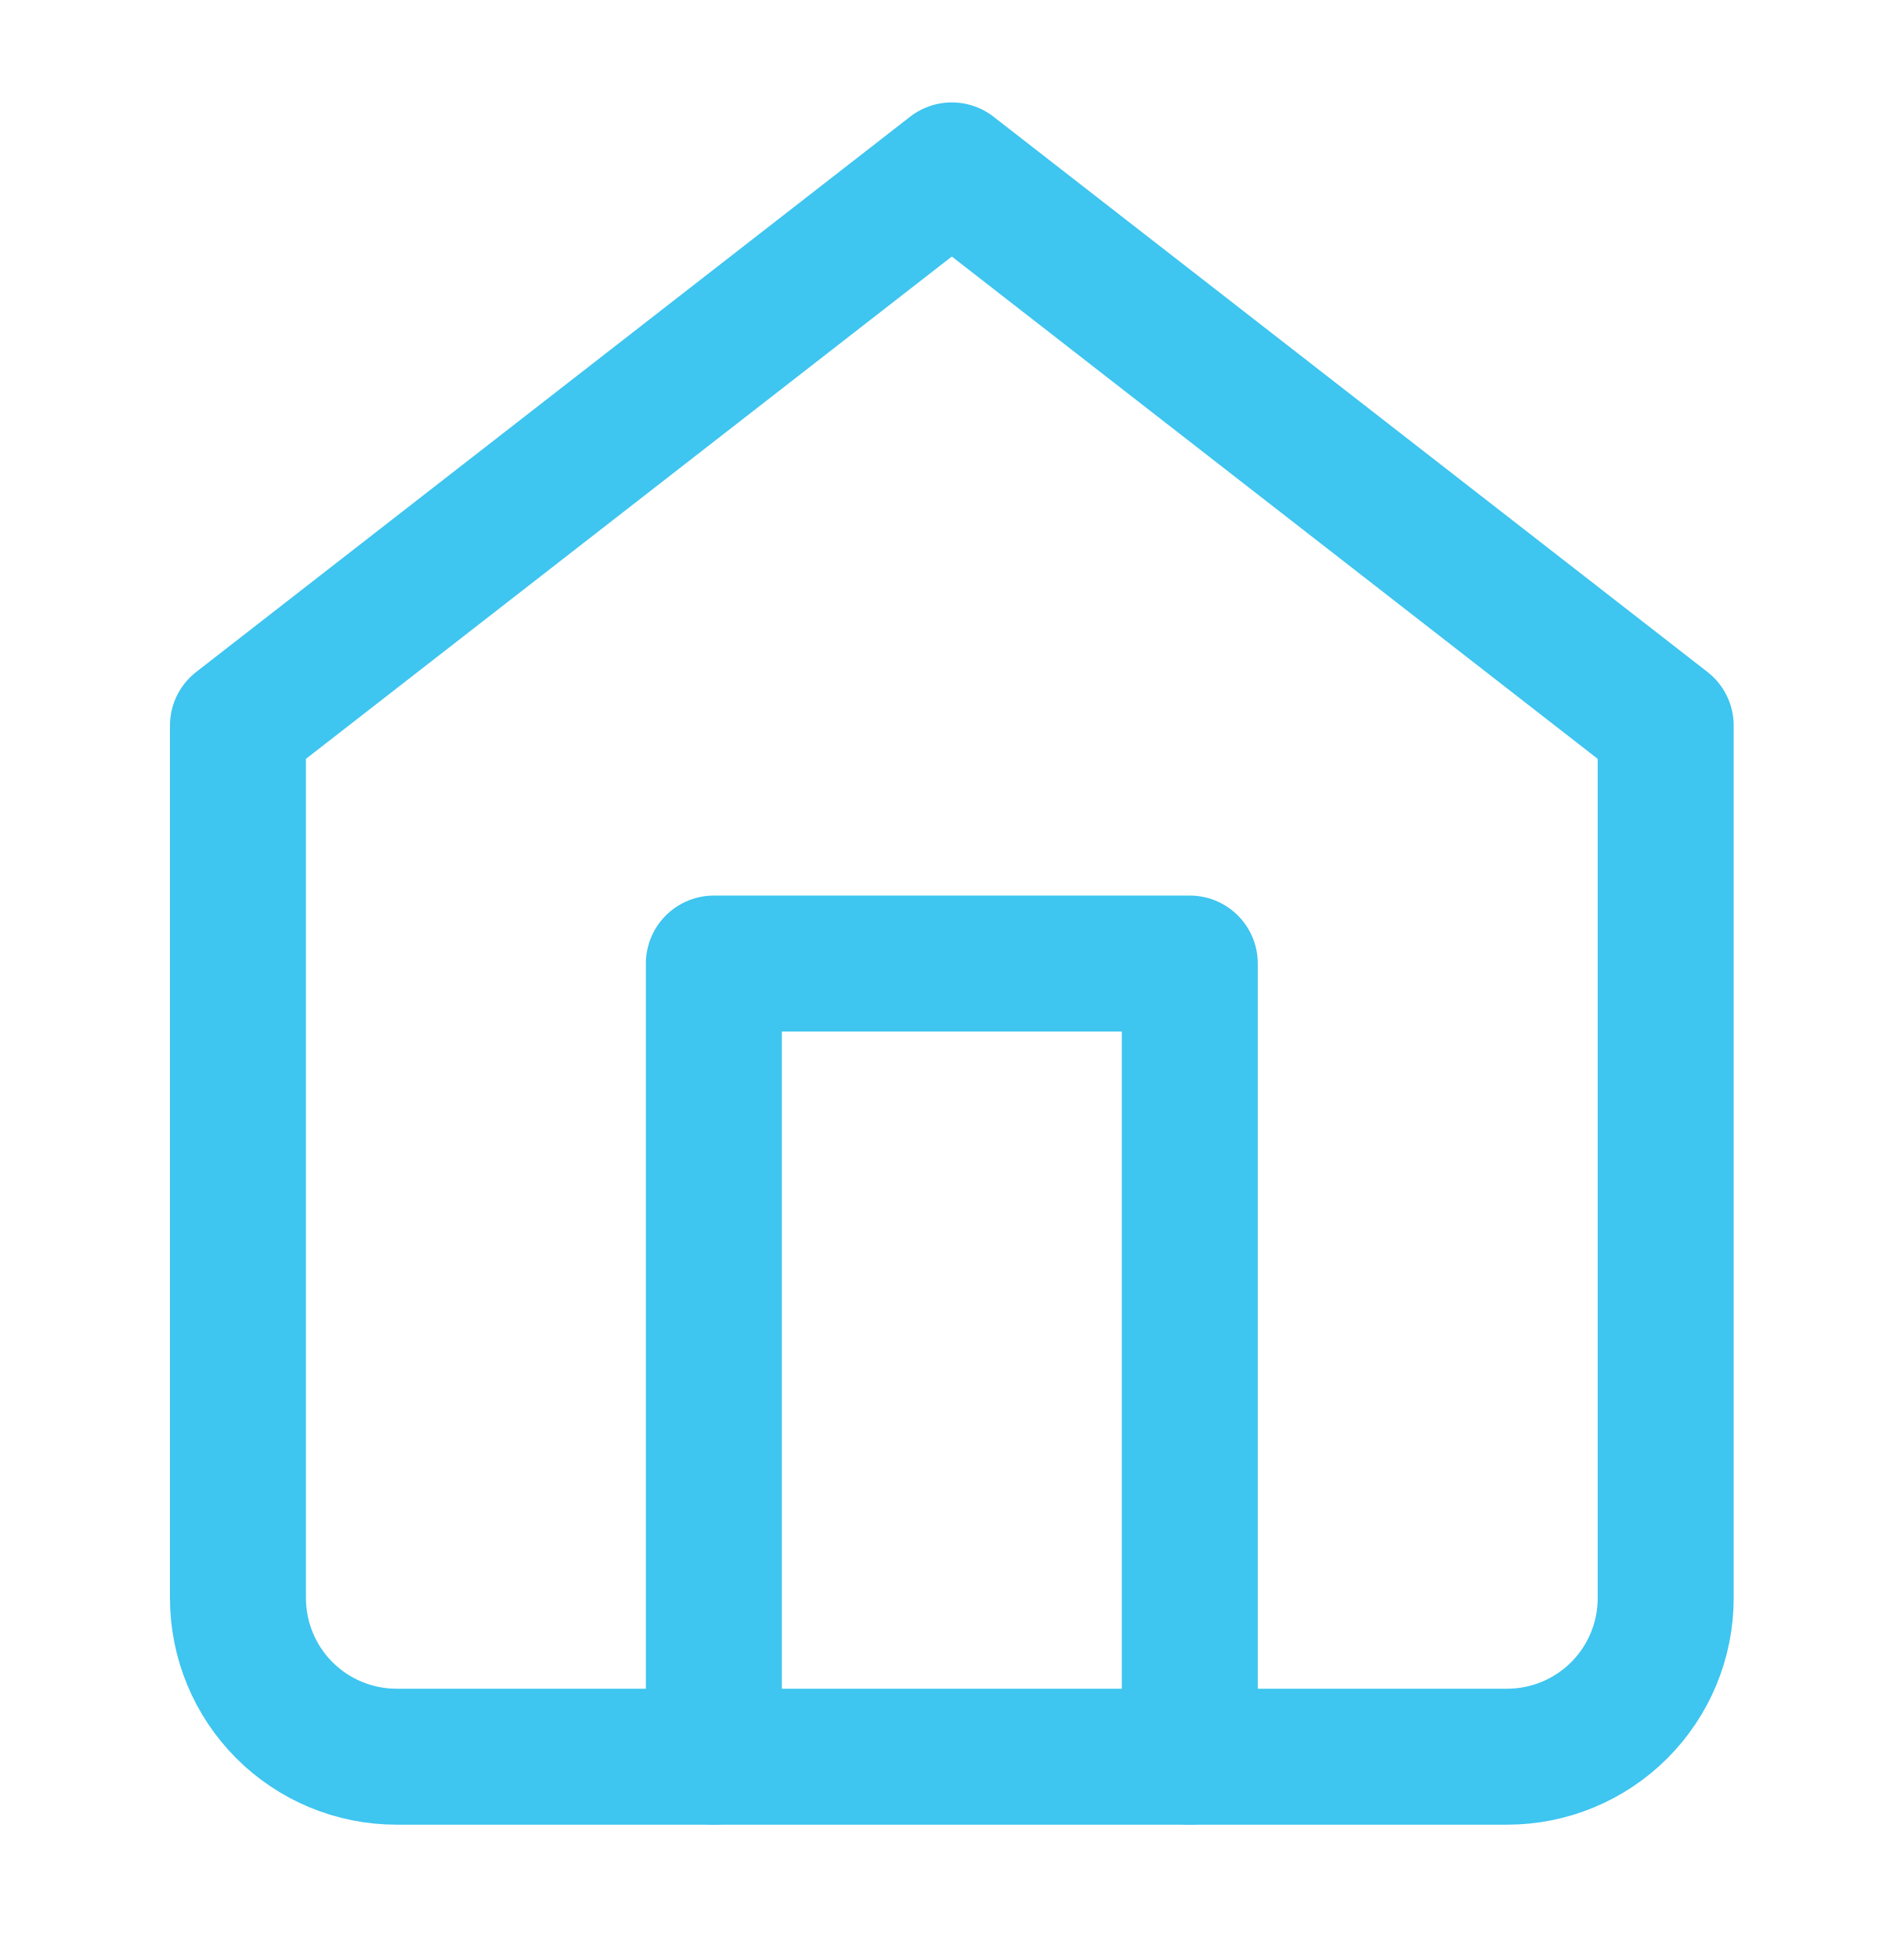
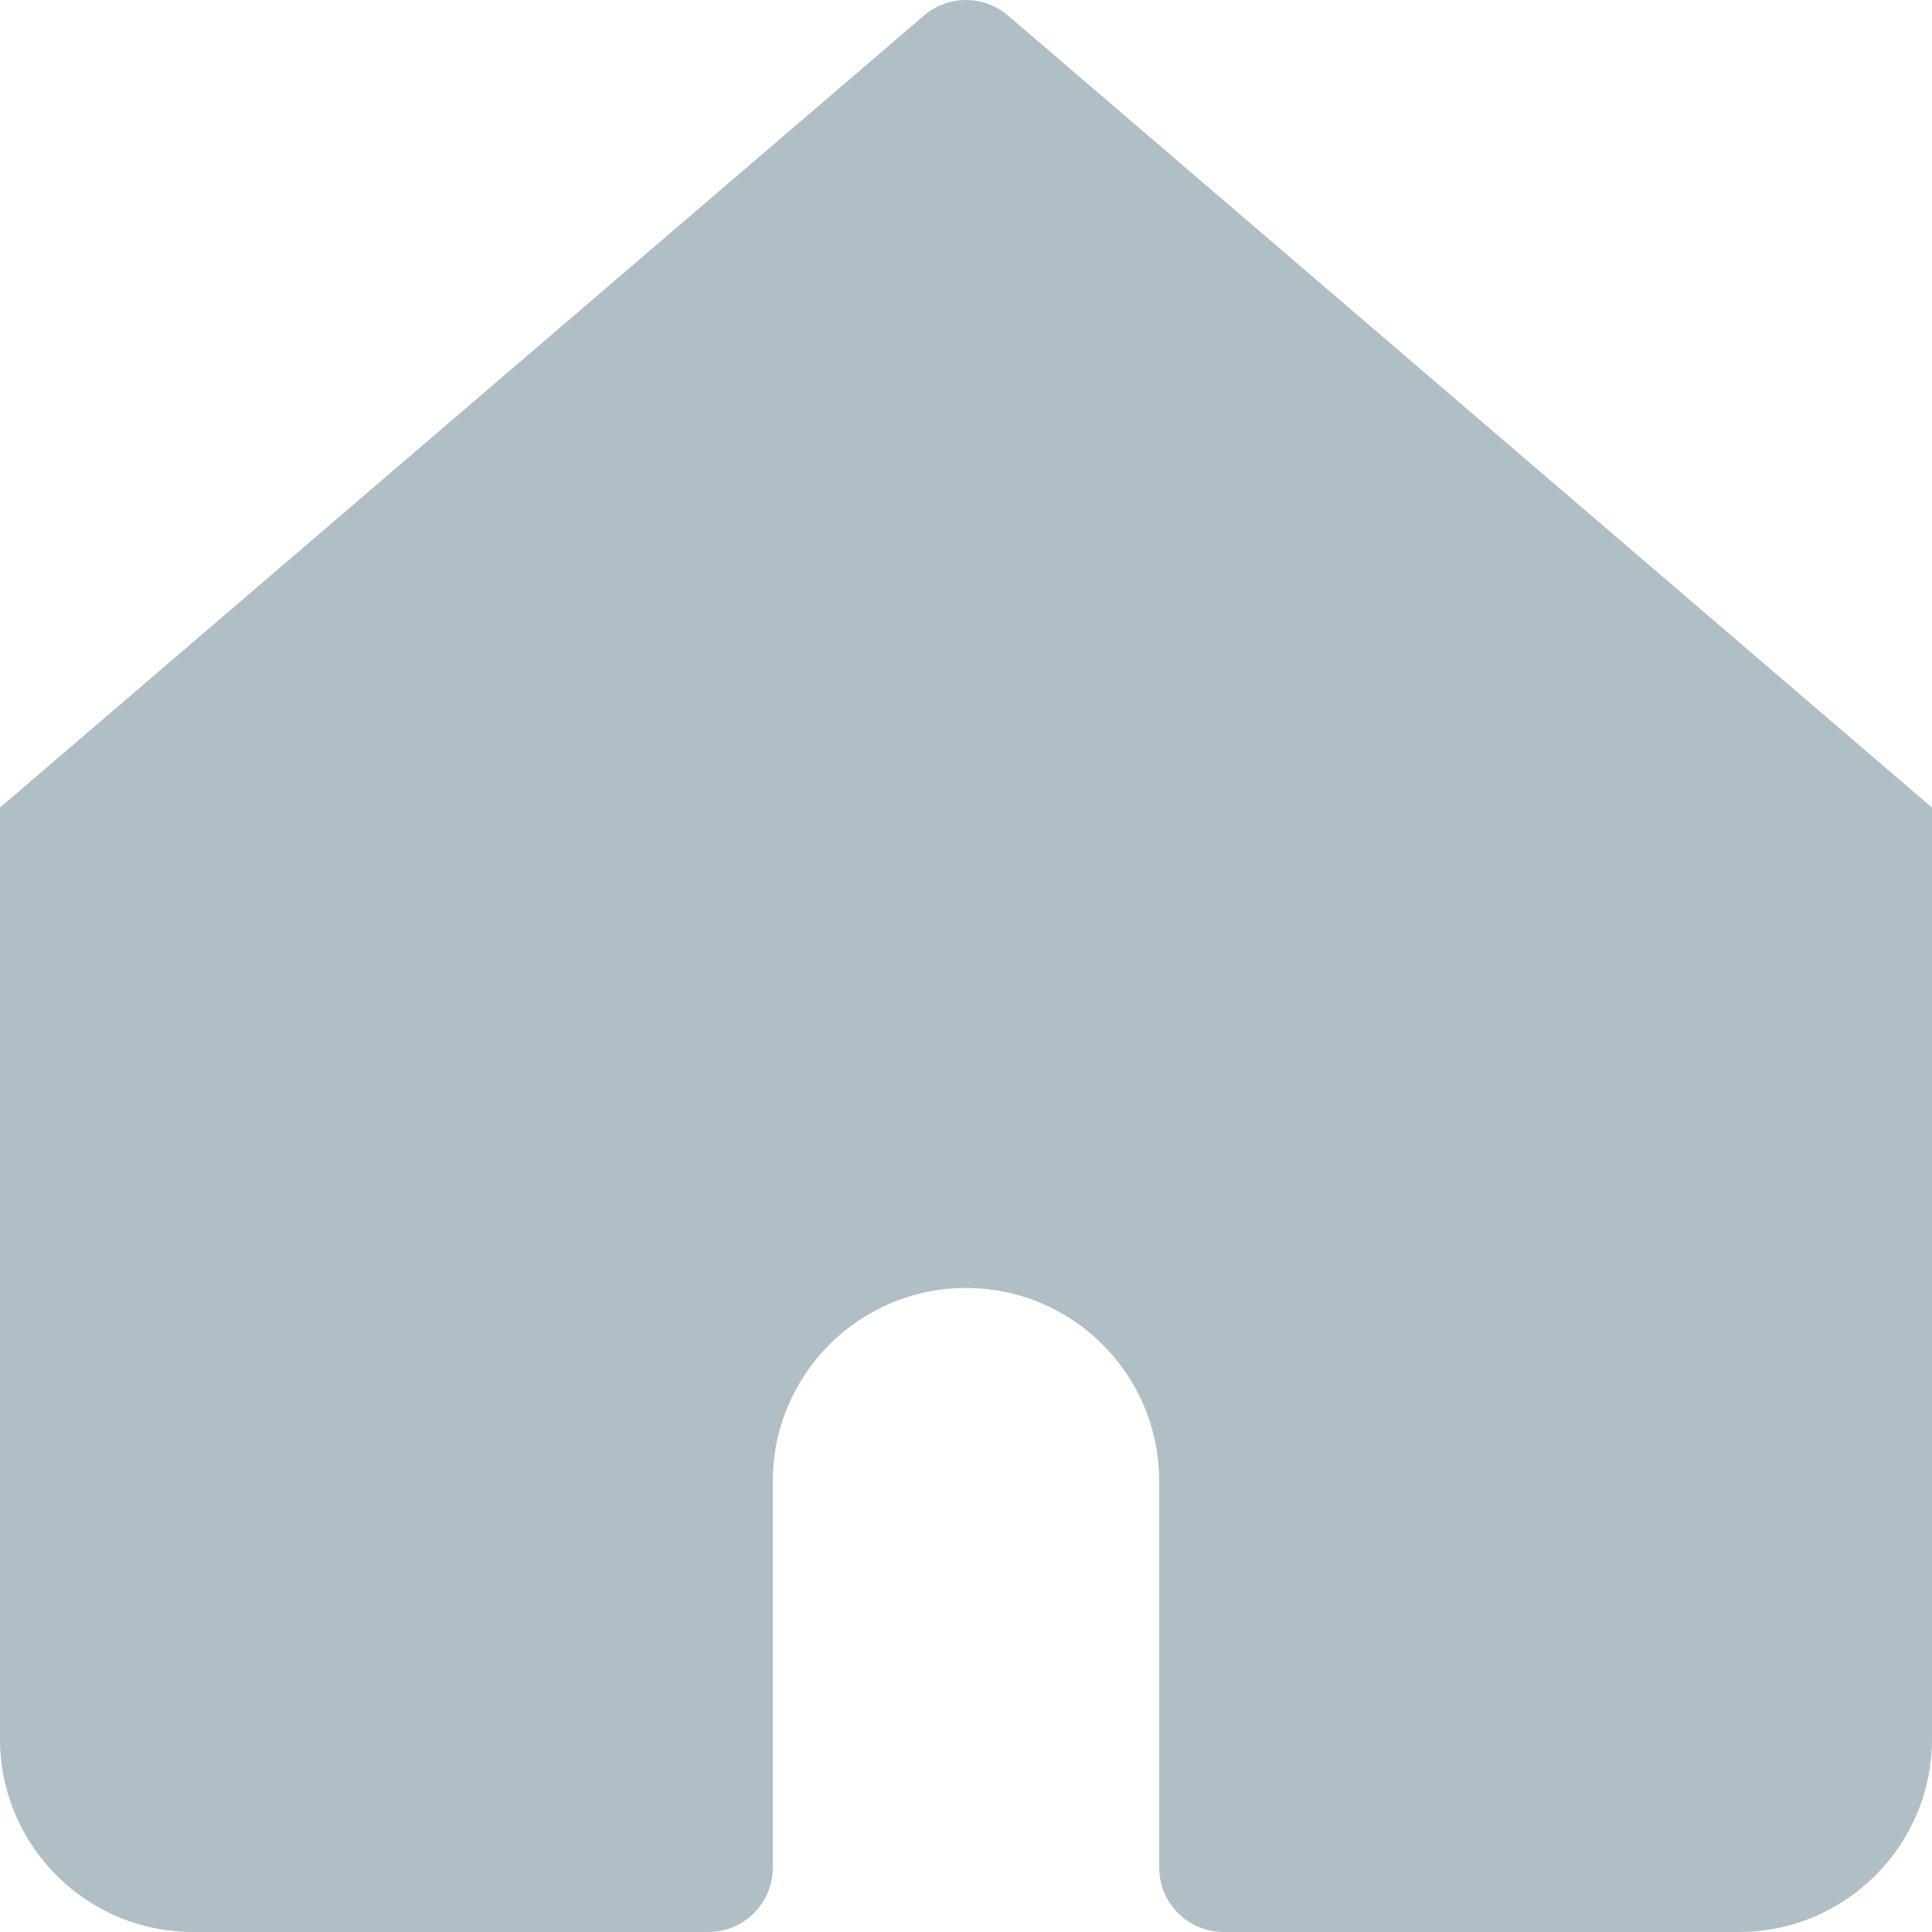
- <svg xmlns="http://www.w3.org/2000/svg" width="35" height="36" viewBox="0 0 35 36" fill="none">
-   <path d="M4.375 13.341L17.5 3.133L30.625 13.341V29.383C30.625 30.156 30.318 30.898 29.771 31.445C29.224 31.992 28.482 32.299 27.708 32.299H7.292C6.518 32.299 5.776 31.992 5.229 31.445C4.682 30.898 4.375 30.156 4.375 29.383V13.341Z" stroke="#3EC5F0" stroke-width="2.5" stroke-linecap="round" stroke-linejoin="round" />
-   <path d="M13.125 32.299V17.716H21.875V32.299" stroke="#3EC5F0" stroke-width="2.5" stroke-linecap="round" stroke-linejoin="round" />
+ <svg xmlns="http://www.w3.org/2000/svg" width="20" height="20" viewBox="0 0 20 20" fill="none">
+   <path d="M10.434 0.16C10.184 -0.053 9.816 -0.053 9.566 0.16L0 8.36V18C0 19.105 0.895 20 2 20H7.333C7.702 20 8 19.701 8 19.333V15.333C8 14.229 8.895 13.333 10 13.333C11.105 13.333 12 14.229 12 15.333V19.333C12 19.701 12.299 20 12.667 20H18C19.105 20 20 19.105 20 18V8.36L10.434 0.16Z" fill="#B0BEC5" />
</svg>
